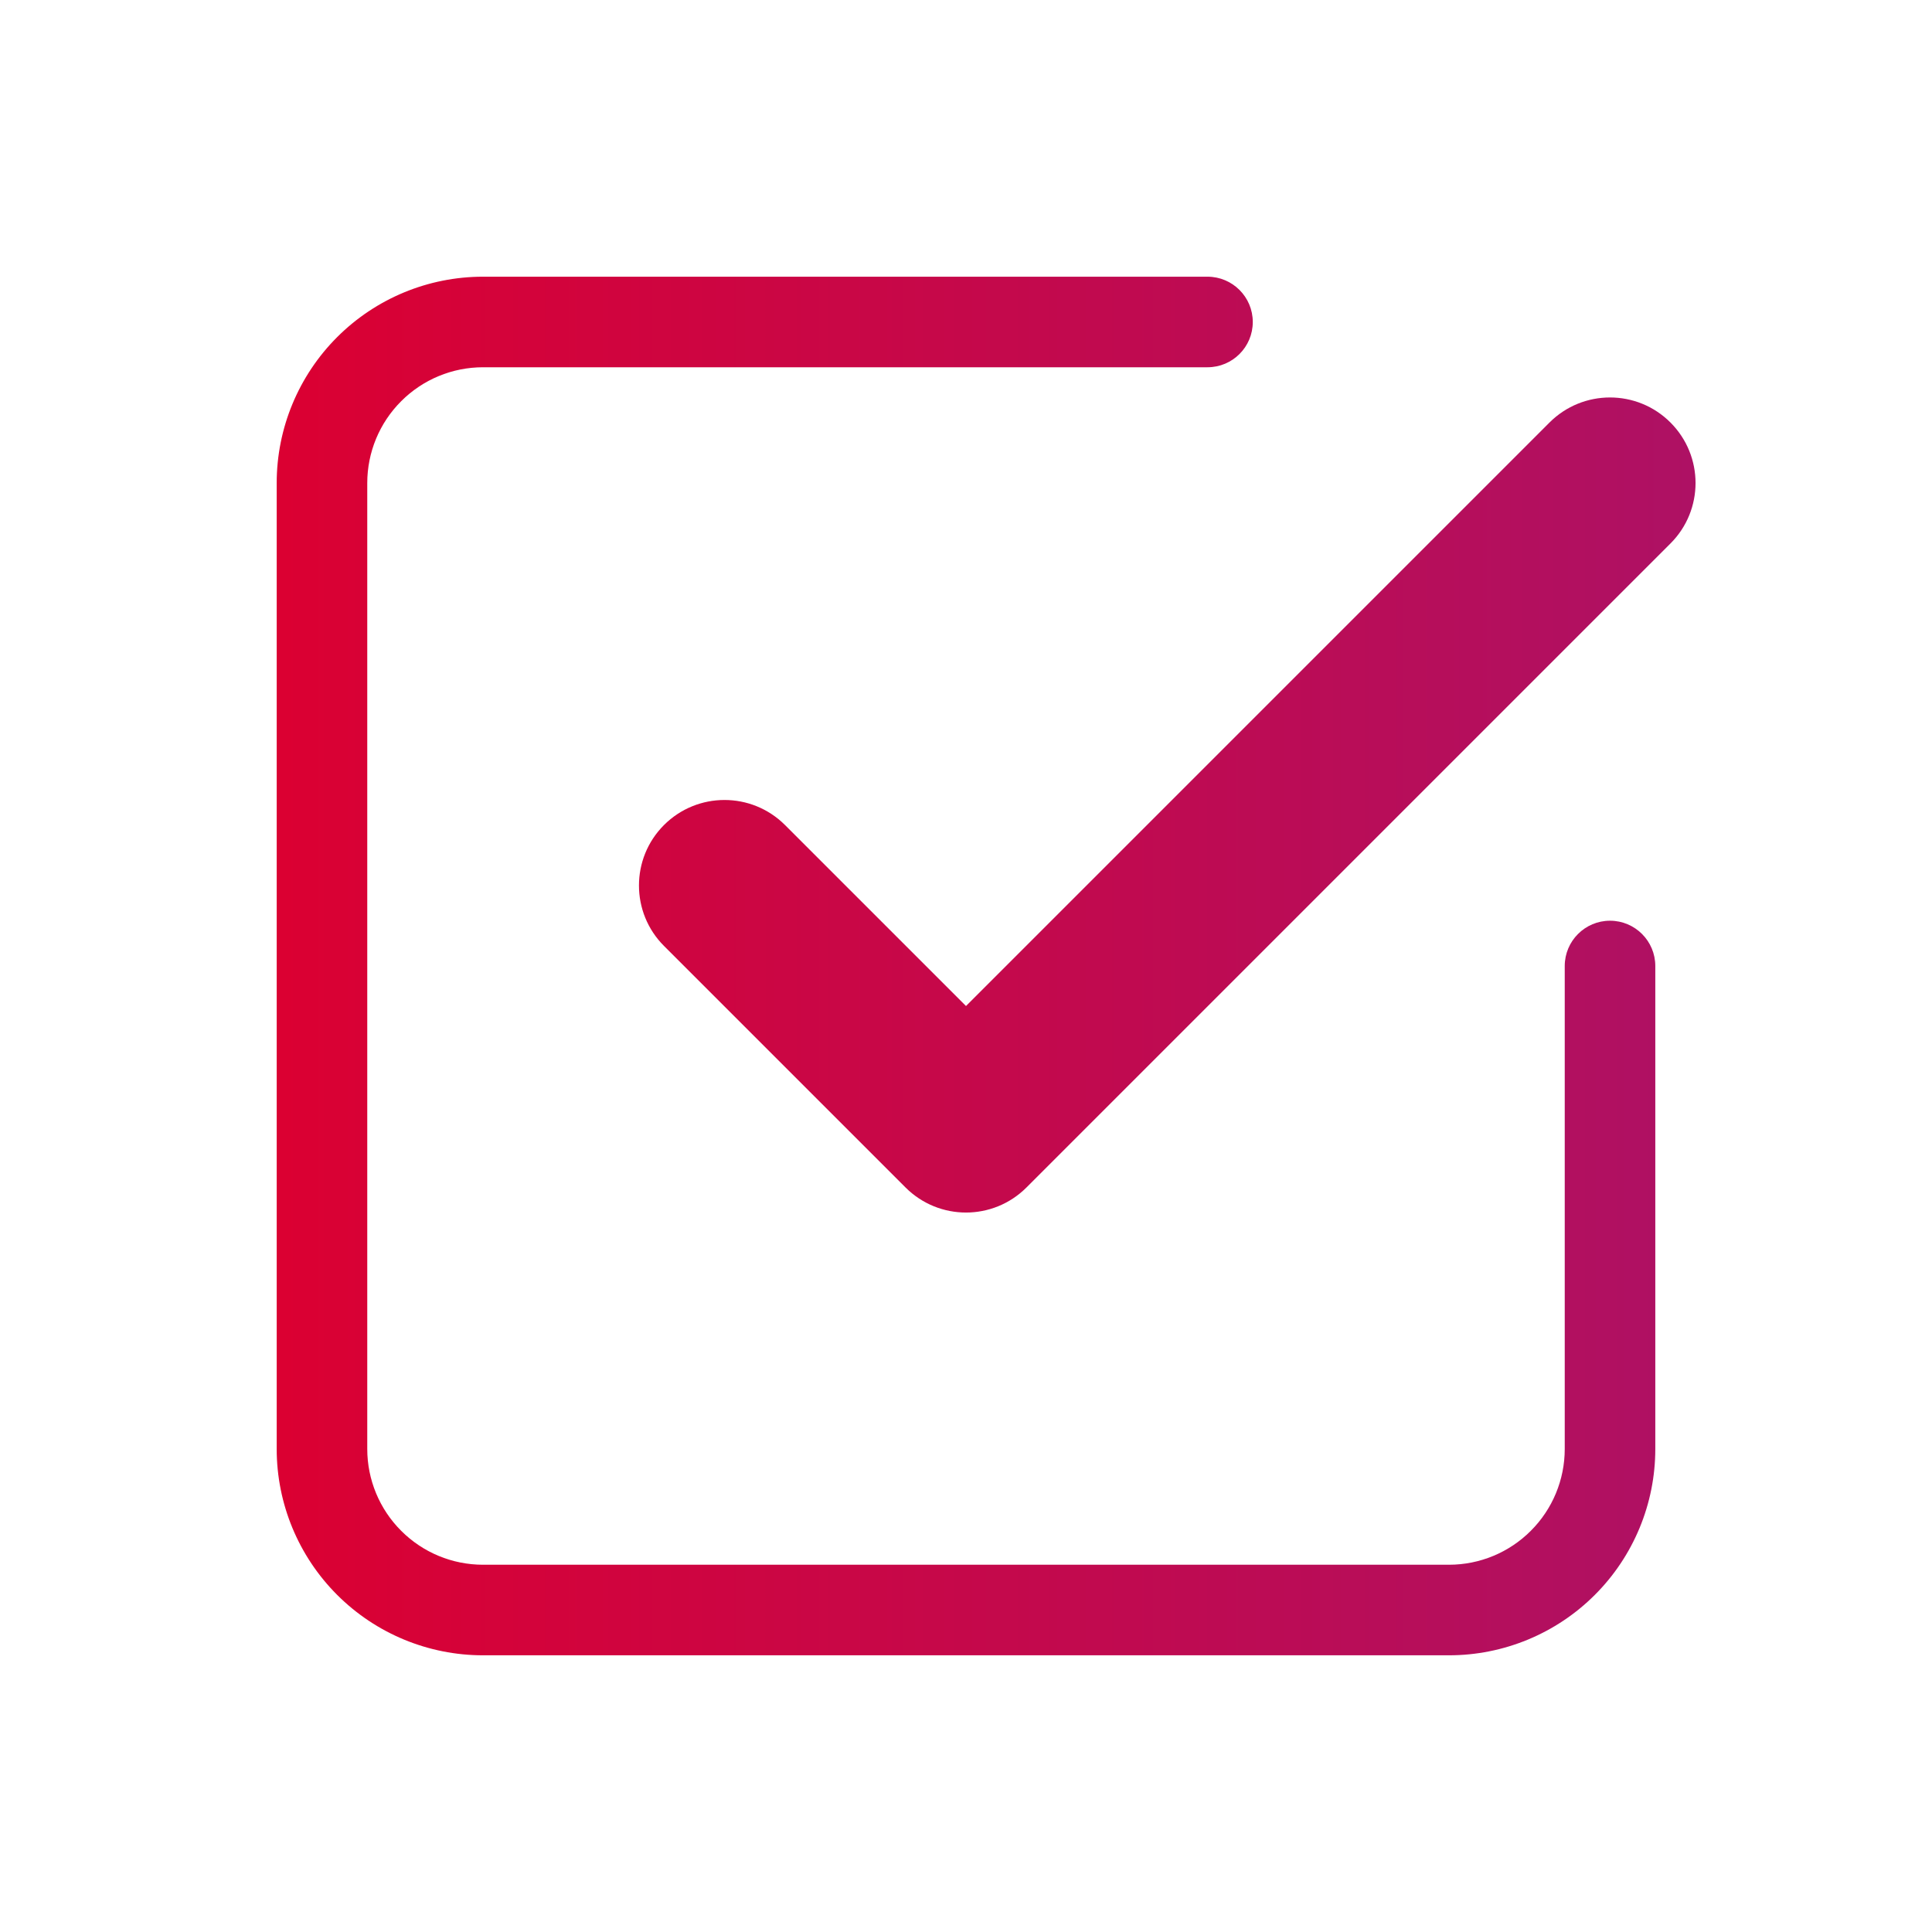
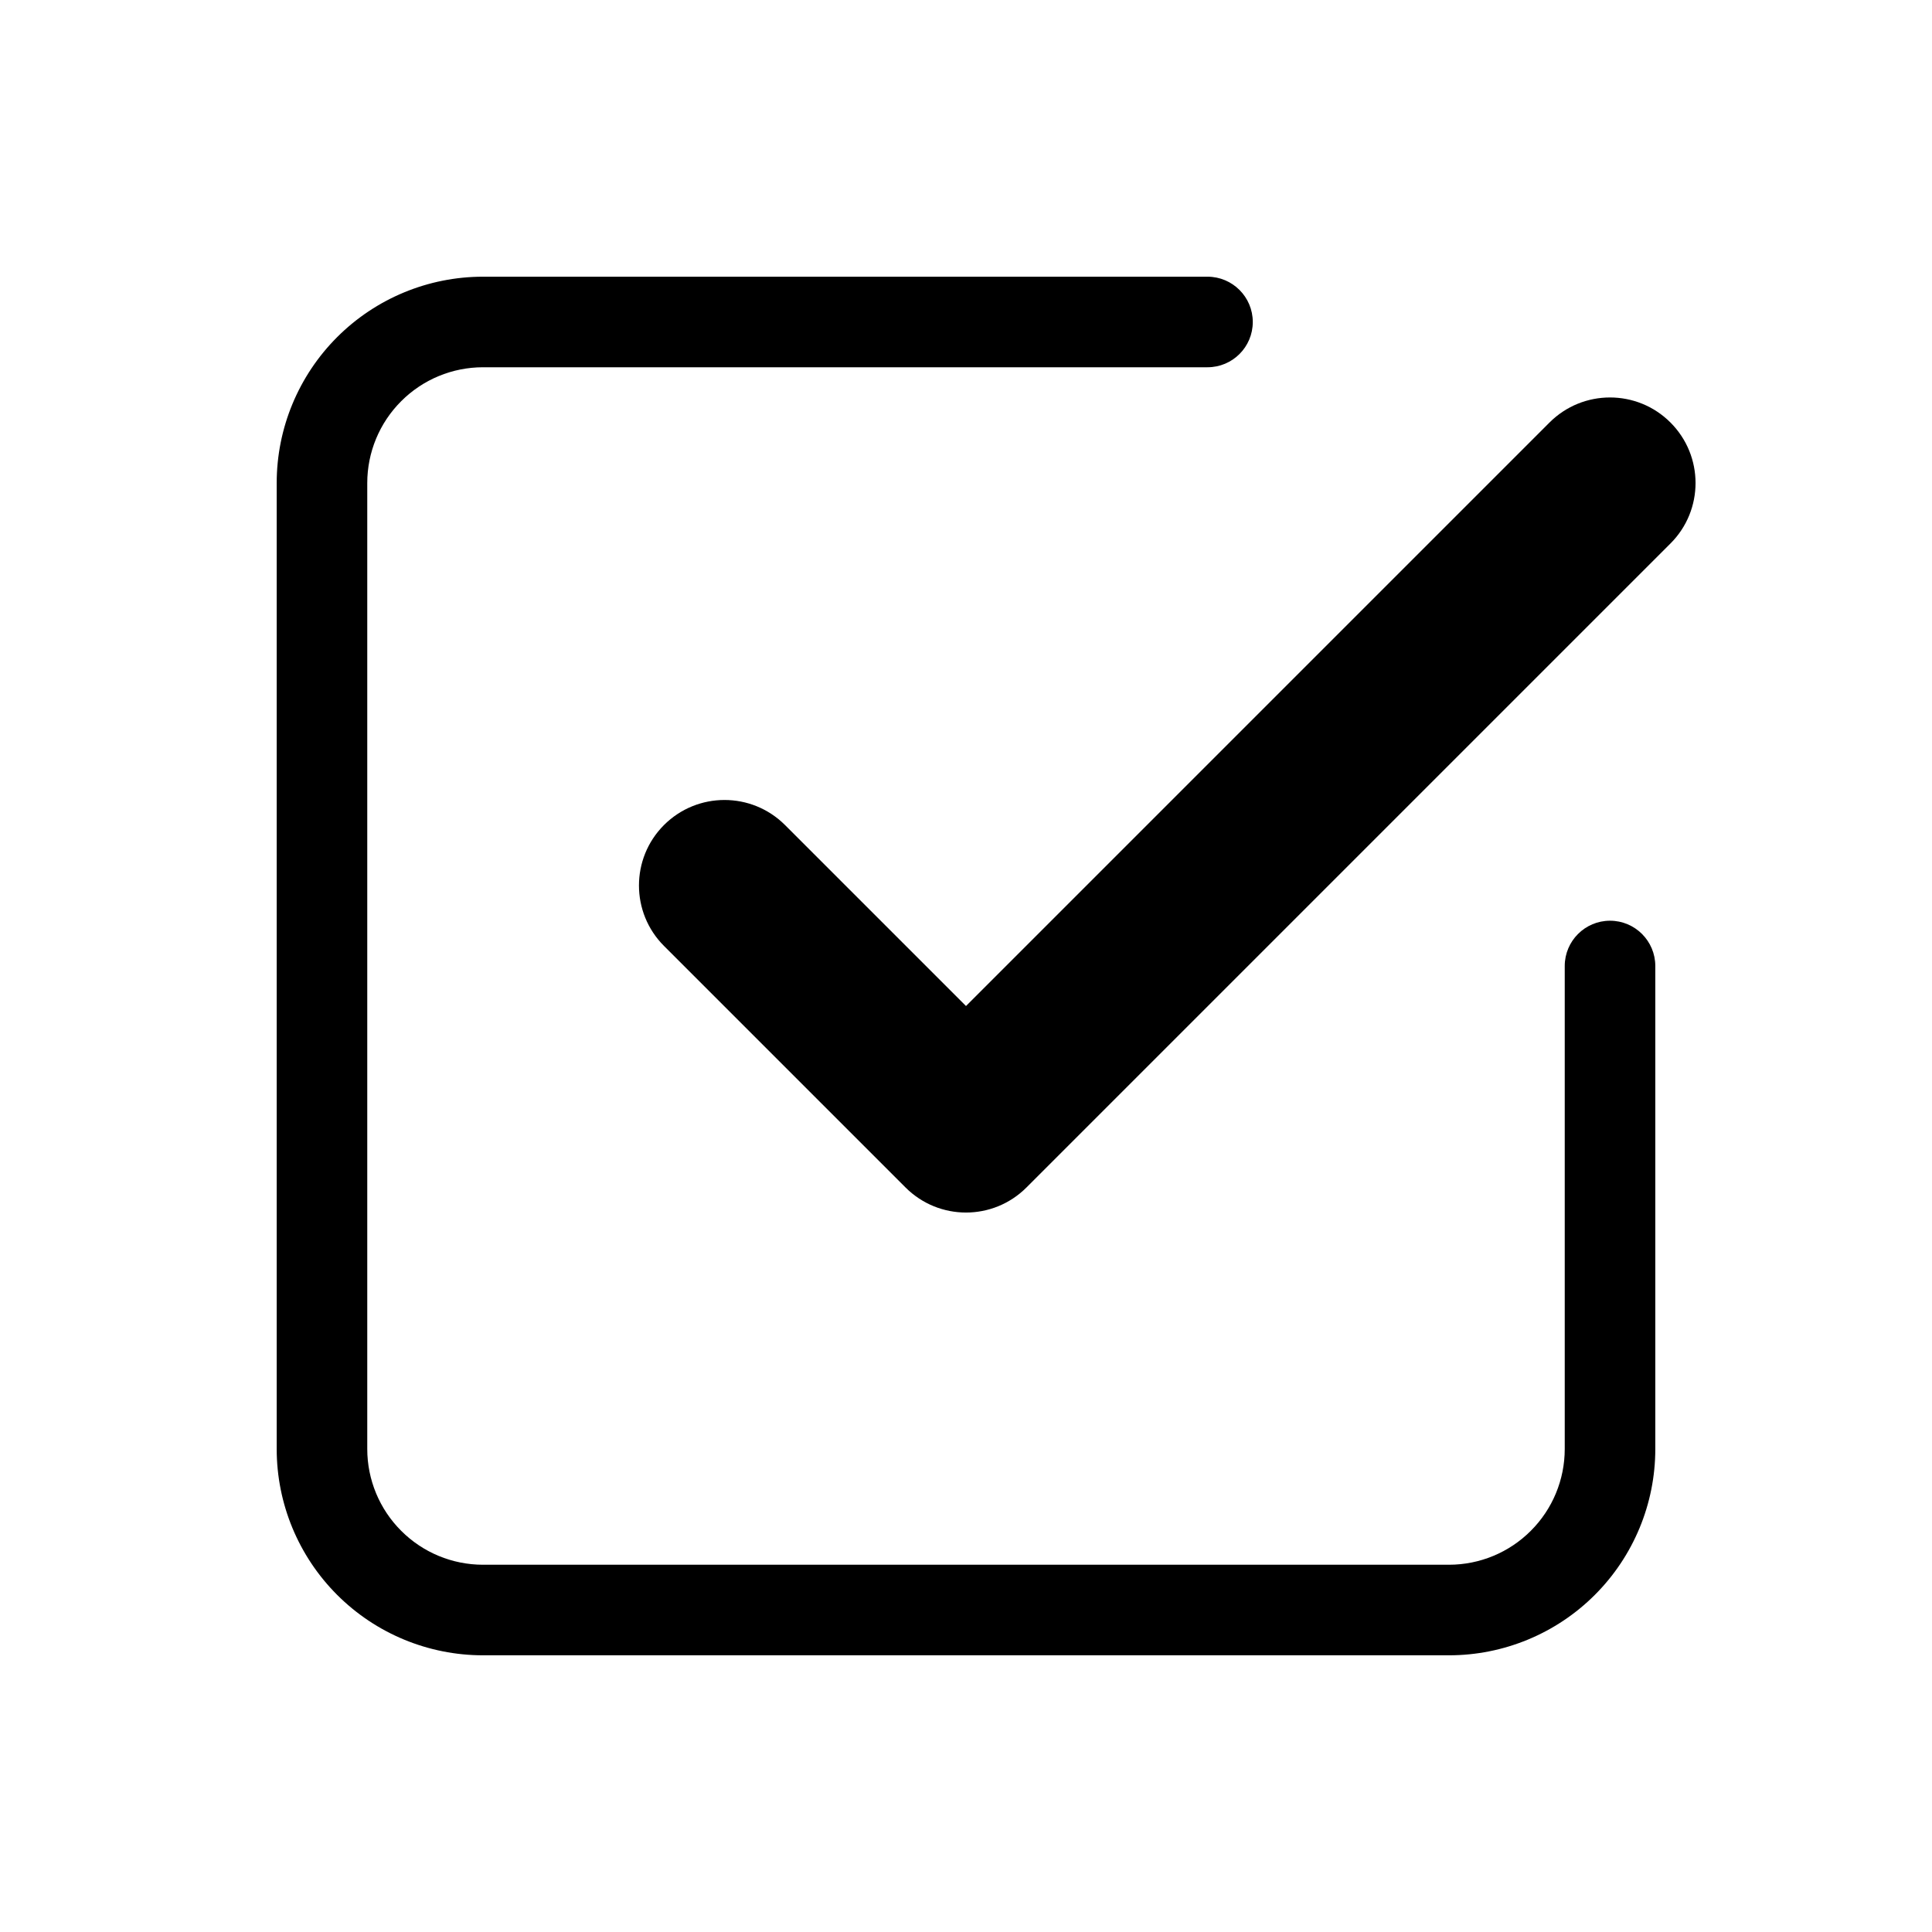
- <svg xmlns="http://www.w3.org/2000/svg" width="32" height="32" viewBox="0 0 32 32" fill="none">
-   <path fill-rule="evenodd" clip-rule="evenodd" d="M27.197 7.47C27.49 7.763 27.49 8.237 27.197 8.53L16.53 19.197C16.238 19.49 15.763 19.49 15.47 19.197L11.47 15.197C11.177 14.904 11.177 14.429 11.47 14.136C11.763 13.844 12.238 13.844 12.53 14.136L16 17.606L26.136 7.47C26.429 7.177 26.904 7.177 27.197 7.47Z" fill="url(#paint0_linear_7111_185)" />
-   <path fill-rule="evenodd" clip-rule="evenodd" d="M25.665 6.998C26.218 6.445 27.115 6.445 27.668 6.998C28.222 7.552 28.222 8.449 27.668 9.002L17.002 19.668C16.448 20.222 15.552 20.222 14.998 19.668L10.998 15.668C10.445 15.115 10.445 14.218 10.998 13.665C11.552 13.112 12.448 13.112 13.002 13.665L16 16.663L25.665 6.998ZM26.726 7.941C26.693 7.909 26.64 7.909 26.608 7.941L16.471 18.078C16.346 18.203 16.177 18.273 16 18.273C15.823 18.273 15.654 18.203 15.529 18.078L12.059 14.608C12.026 14.575 11.974 14.575 11.941 14.608C11.909 14.64 11.909 14.693 11.941 14.726L15.941 18.726C15.974 18.758 16.026 18.758 16.059 18.726L26.726 8.059C26.758 8.026 26.758 7.974 26.726 7.941Z" fill="url(#paint1_linear_7111_185)" />
-   <path fill-rule="evenodd" clip-rule="evenodd" d="M8 6.083C7.492 6.083 7.004 6.285 6.645 6.645C6.285 7.004 6.083 7.492 6.083 8V24C6.083 24.508 6.285 24.996 6.645 25.355C7.004 25.715 7.492 25.917 8 25.917H24C24.508 25.917 24.996 25.715 25.355 25.355C25.715 24.996 25.917 24.508 25.917 24V16C25.917 15.586 26.253 15.25 26.667 15.25C27.081 15.25 27.417 15.586 27.417 16V24C27.417 24.906 27.057 25.775 26.416 26.416C25.775 27.057 24.906 27.417 24 27.417H8C7.094 27.417 6.225 27.057 5.584 26.416C4.943 25.775 4.583 24.906 4.583 24V8C4.583 7.094 4.943 6.225 5.584 5.584C6.225 4.943 7.094 4.583 8 4.583H20C20.414 4.583 20.75 4.919 20.75 5.333C20.75 5.748 20.414 6.083 20 6.083H8Z" fill="url(#paint2_linear_7111_185)" />
-   <defs>
-     <linearGradient id="paint0_linear_7111_185" x1="4.583" y1="28.42" x2="28.083" y2="28.42" gradientUnits="userSpaceOnUse">
-       <stop stop-color="#DB0032" />
-       <stop offset="1" stop-color="#AE1164" />
-     </linearGradient>
-     <linearGradient id="paint1_linear_7111_185" x1="4.583" y1="28.42" x2="28.083" y2="28.42" gradientUnits="userSpaceOnUse">
-       <stop stop-color="#DB0032" />
-       <stop offset="1" stop-color="#AE1164" />
-     </linearGradient>
-     <linearGradient id="paint2_linear_7111_185" x1="4.583" y1="28.42" x2="28.083" y2="28.42" gradientUnits="userSpaceOnUse">
-       <stop stop-color="#DB0032" />
-       <stop offset="1" stop-color="#AE1164" />
-     </linearGradient>
-   </defs>
+ <svg xmlns="http://www.w3.org/2000/svg" width="32" height="32" viewBox="0 0 32 32">
+   <path fill-rule="evenodd" clip-rule="evenodd" d="M27.197 7.47C27.49 7.763 27.49 8.237 27.197 8.53L16.53 19.197C16.238 19.49 15.763 19.49 15.47 19.197L11.47 15.197C11.177 14.904 11.177 14.429 11.47 14.136C11.763 13.844 12.238 13.844 12.53 14.136L16 17.606L26.136 7.47C26.429 7.177 26.904 7.177 27.197 7.47Z" />
+   <path fill-rule="evenodd" clip-rule="evenodd" d="M25.665 6.998C26.218 6.445 27.115 6.445 27.668 6.998C28.222 7.552 28.222 8.449 27.668 9.002L17.002 19.668C16.448 20.222 15.552 20.222 14.998 19.668L10.998 15.668C10.445 15.115 10.445 14.218 10.998 13.665C11.552 13.112 12.448 13.112 13.002 13.665L16 16.663L25.665 6.998ZM26.726 7.941C26.693 7.909 26.64 7.909 26.608 7.941L16.471 18.078C16.346 18.203 16.177 18.273 16 18.273C15.823 18.273 15.654 18.203 15.529 18.078L12.059 14.608C12.026 14.575 11.974 14.575 11.941 14.608C11.909 14.64 11.909 14.693 11.941 14.726L15.941 18.726C15.974 18.758 16.026 18.758 16.059 18.726L26.726 8.059C26.758 8.026 26.758 7.974 26.726 7.941Z" />
+   <path fill-rule="evenodd" clip-rule="evenodd" d="M8 6.083C7.492 6.083 7.004 6.285 6.645 6.645C6.285 7.004 6.083 7.492 6.083 8V24C6.083 24.508 6.285 24.996 6.645 25.355C7.004 25.715 7.492 25.917 8 25.917H24C24.508 25.917 24.996 25.715 25.355 25.355C25.715 24.996 25.917 24.508 25.917 24V16C25.917 15.586 26.253 15.25 26.667 15.25C27.081 15.25 27.417 15.586 27.417 16V24C27.417 24.906 27.057 25.775 26.416 26.416C25.775 27.057 24.906 27.417 24 27.417H8C7.094 27.417 6.225 27.057 5.584 26.416C4.943 25.775 4.583 24.906 4.583 24V8C4.583 7.094 4.943 6.225 5.584 5.584C6.225 4.943 7.094 4.583 8 4.583H20C20.414 4.583 20.75 4.919 20.75 5.333C20.75 5.748 20.414 6.083 20 6.083H8Z" />
</svg>
